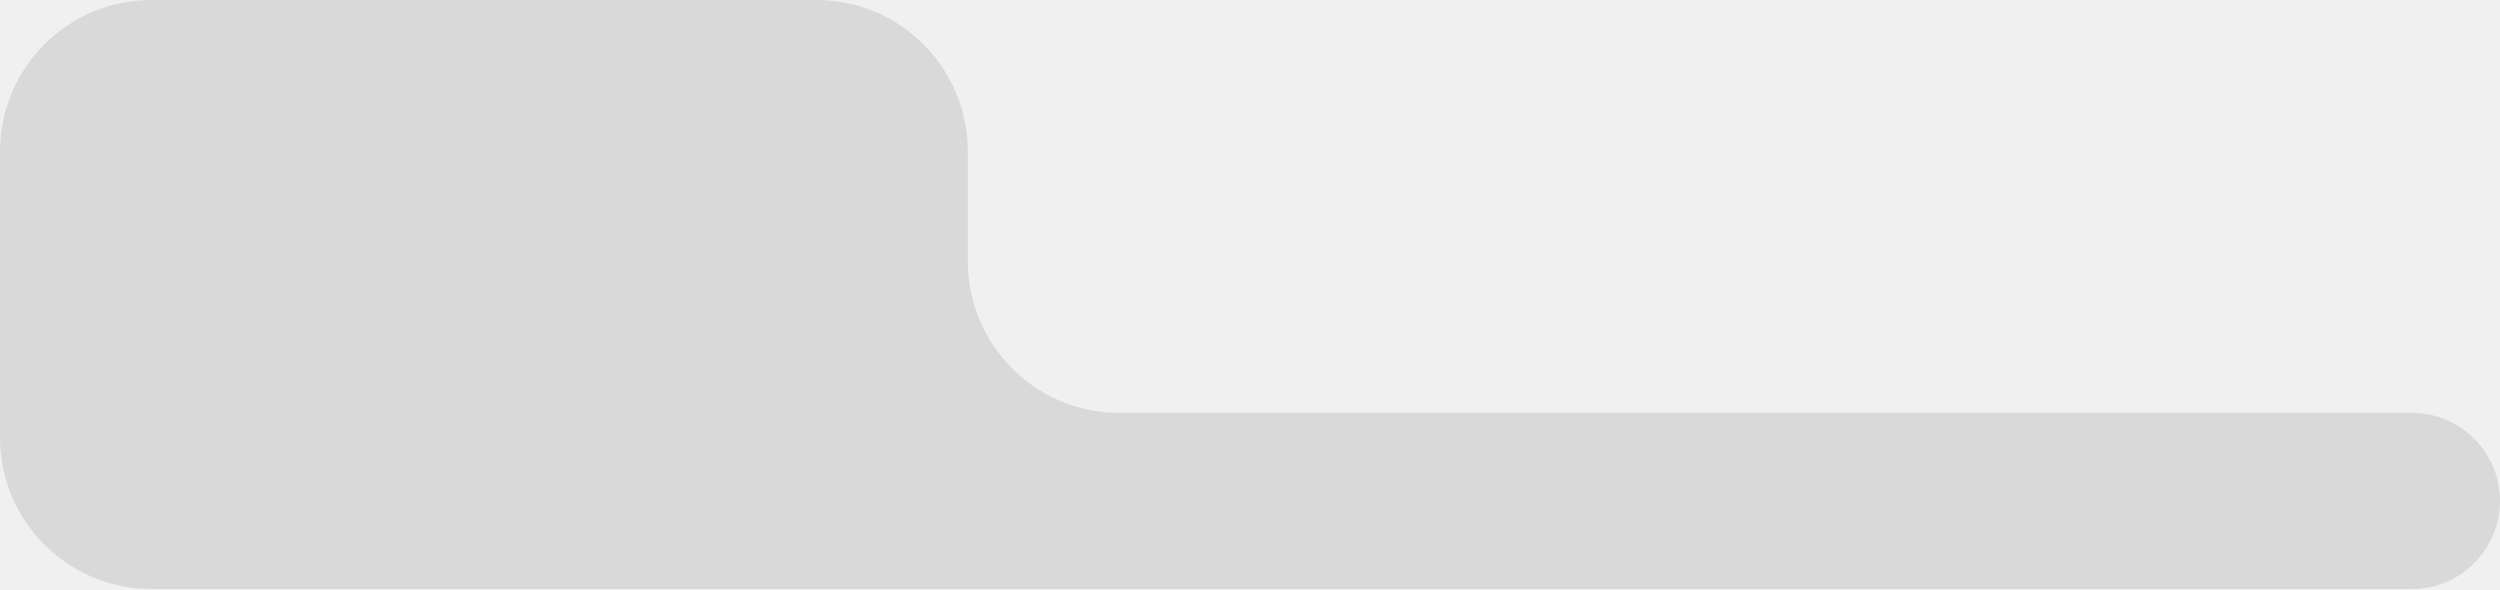
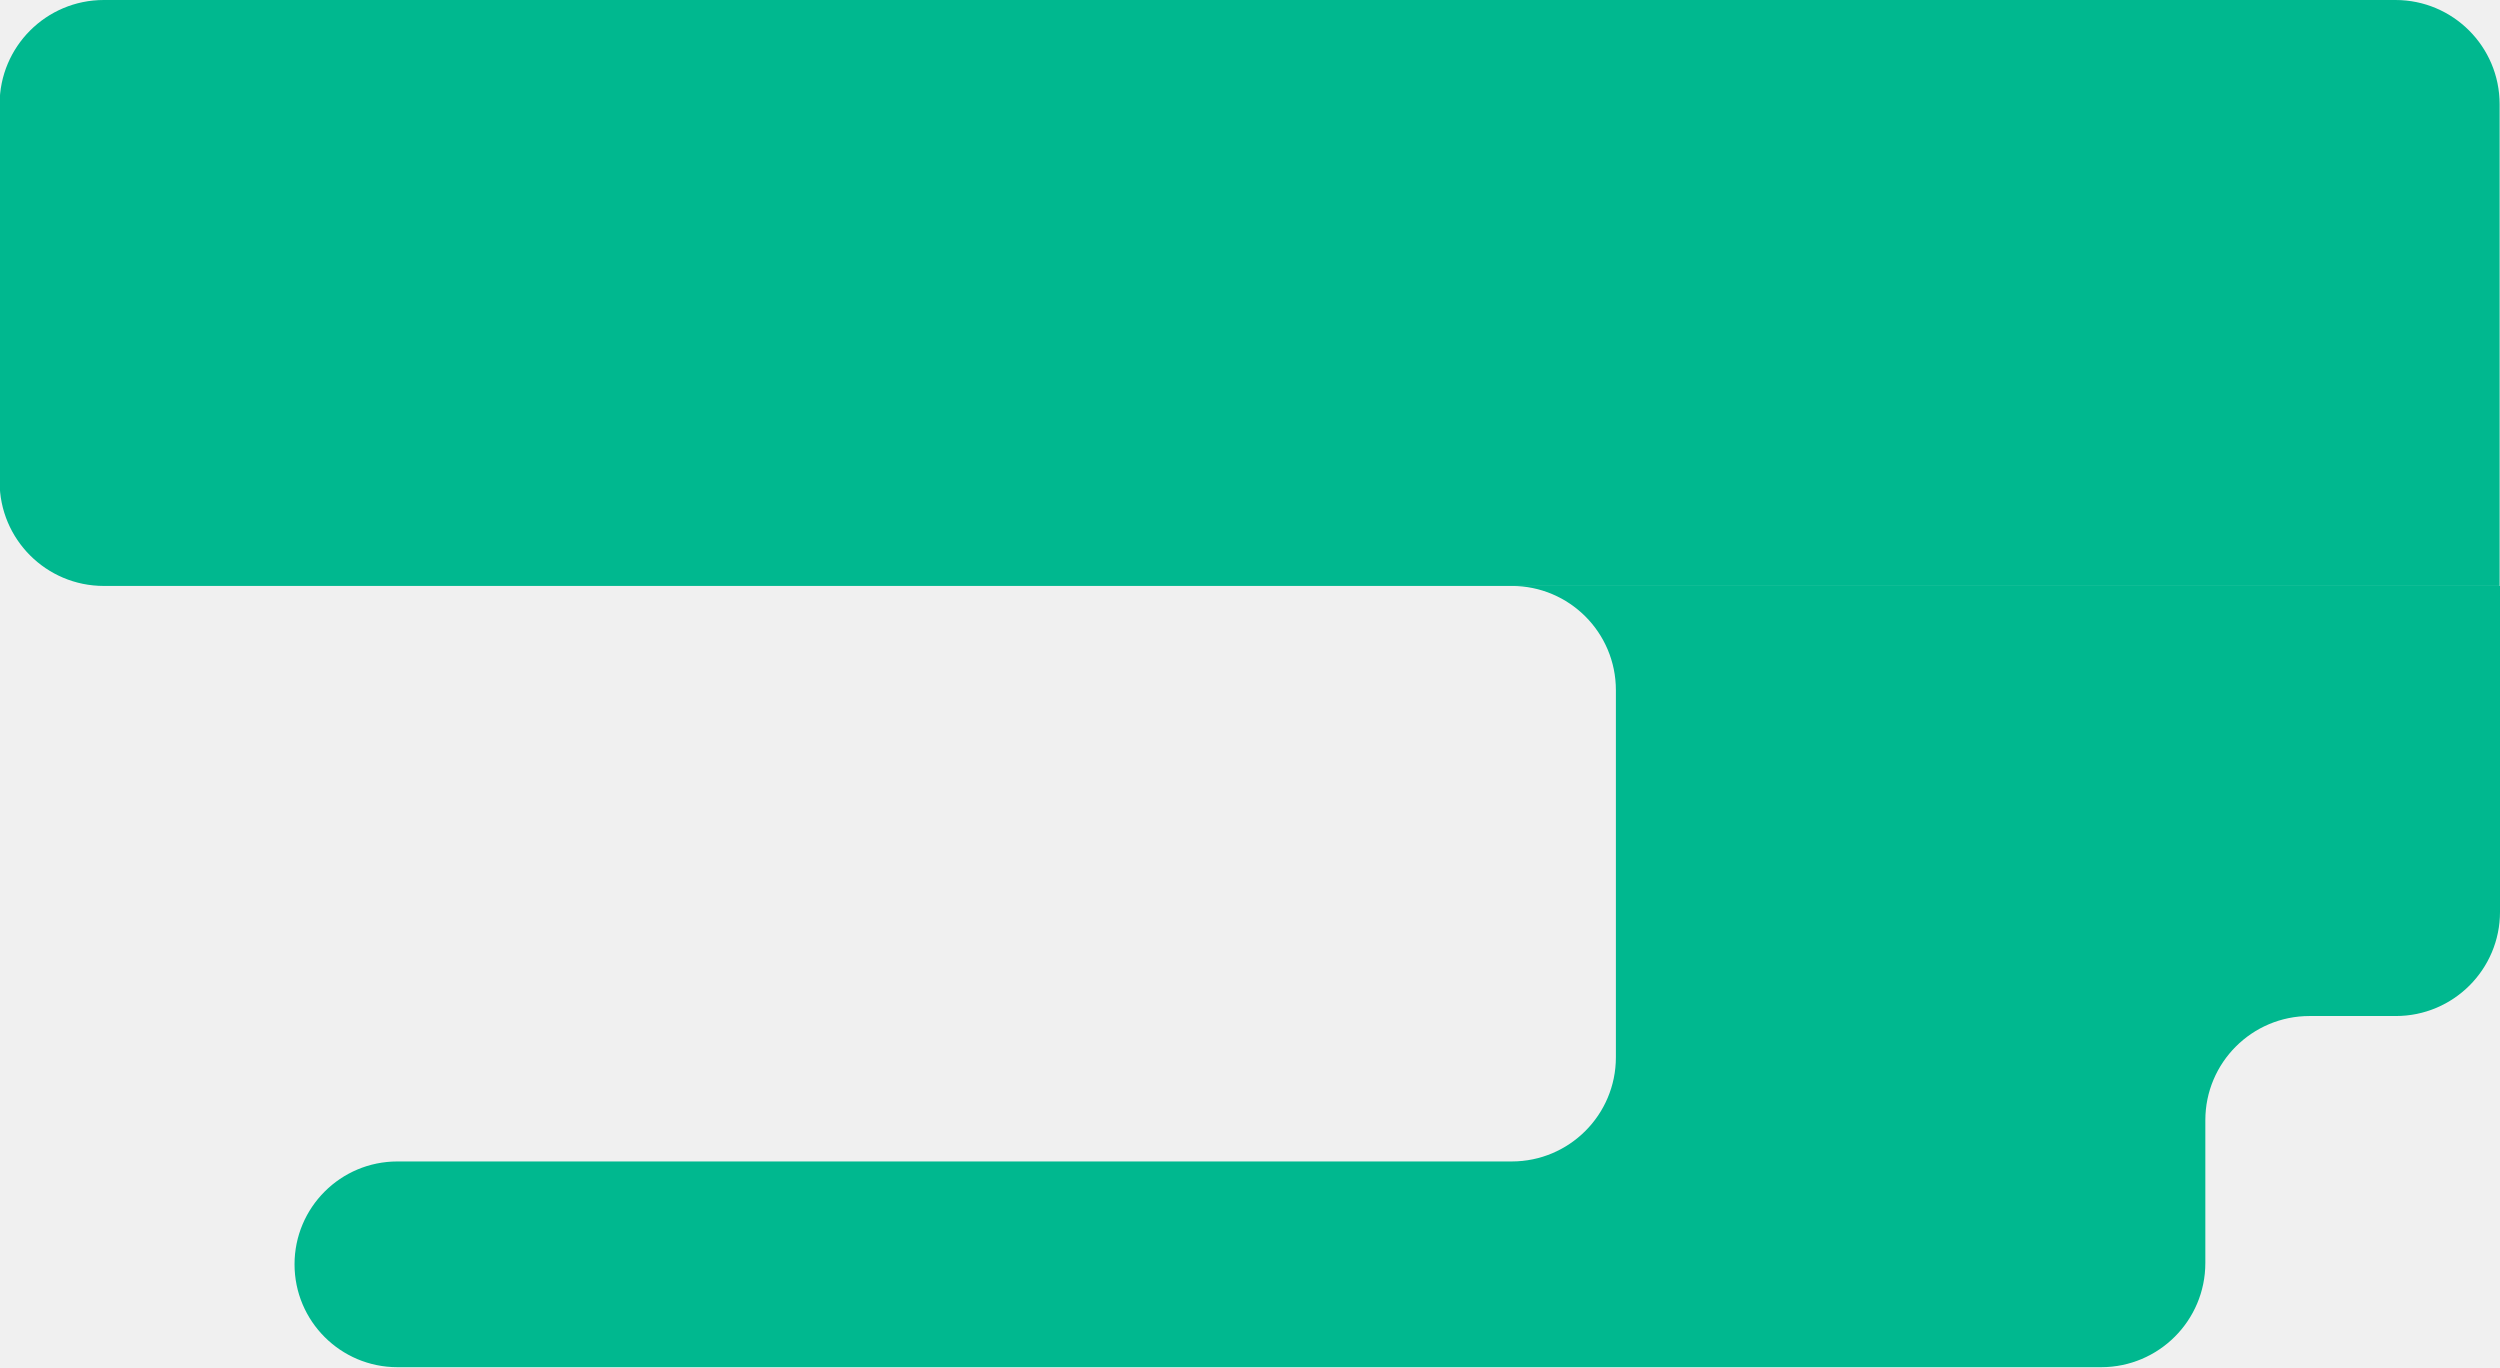
- <svg xmlns="http://www.w3.org/2000/svg" width="1320" height="311" viewBox="0 0 1320 311" fill="none">
-   <path d="M0.001 80.001C0 35.818 35.818 0 80.001 0H431C475.183 0 511 35.817 511 80V138C511 182.183 546.817 218 591 218H1273.5C1299.18 218 1320 238.819 1320 264.5V264.5C1320 290.181 1299.18 311 1273.5 311H80.002C35.819 311 0.002 275.183 0.002 231.001L0.001 80.001Z" fill="#D9D9D9" />
+ <svg xmlns="http://www.w3.org/2000/svg" width="1920" height="1050" viewBox="0 0 1920 1050" fill="none">
+   <g clip-path="url(#clip0_0_1)">
+     <path d="M226.203 971C226.203 1014.63 261.572 1050 305.203 1050L1613.7 1050C1657.89 1050 1693.7 1014.18 1693.7 969.999L1693.7 860.306C1693.7 816.123 1729.52 780.305 1773.7 780.305L1840 780.305C1884.18 780.305 1920 744.488 1920 700.305L1920 450L843.521 450L1161 450C1205.18 450 1241 485.817 1241 530L1241 812C1241 856.183 1205.18 892 1161 892L305.203 892C261.572 892 226.203 927.37 226.203 971V971Z" fill="#00B88F" />
+   </g>
+   <path d="M-0.297 80C-0.297 35.817 35.52 0 79.703 0H1839.7C1883.89 0 1919.7 35.817 1919.7 80V450H79.703C35.52 450 -0.297 414.183 -0.297 370V80Z" fill="#00B88F" />
+   <defs>
+     <clipPath id="clip0_0_1">
+       <rect width="1920" height="600" fill="white" transform="translate(0 450)" />
+     </clipPath>
+   </defs>
</svg>
